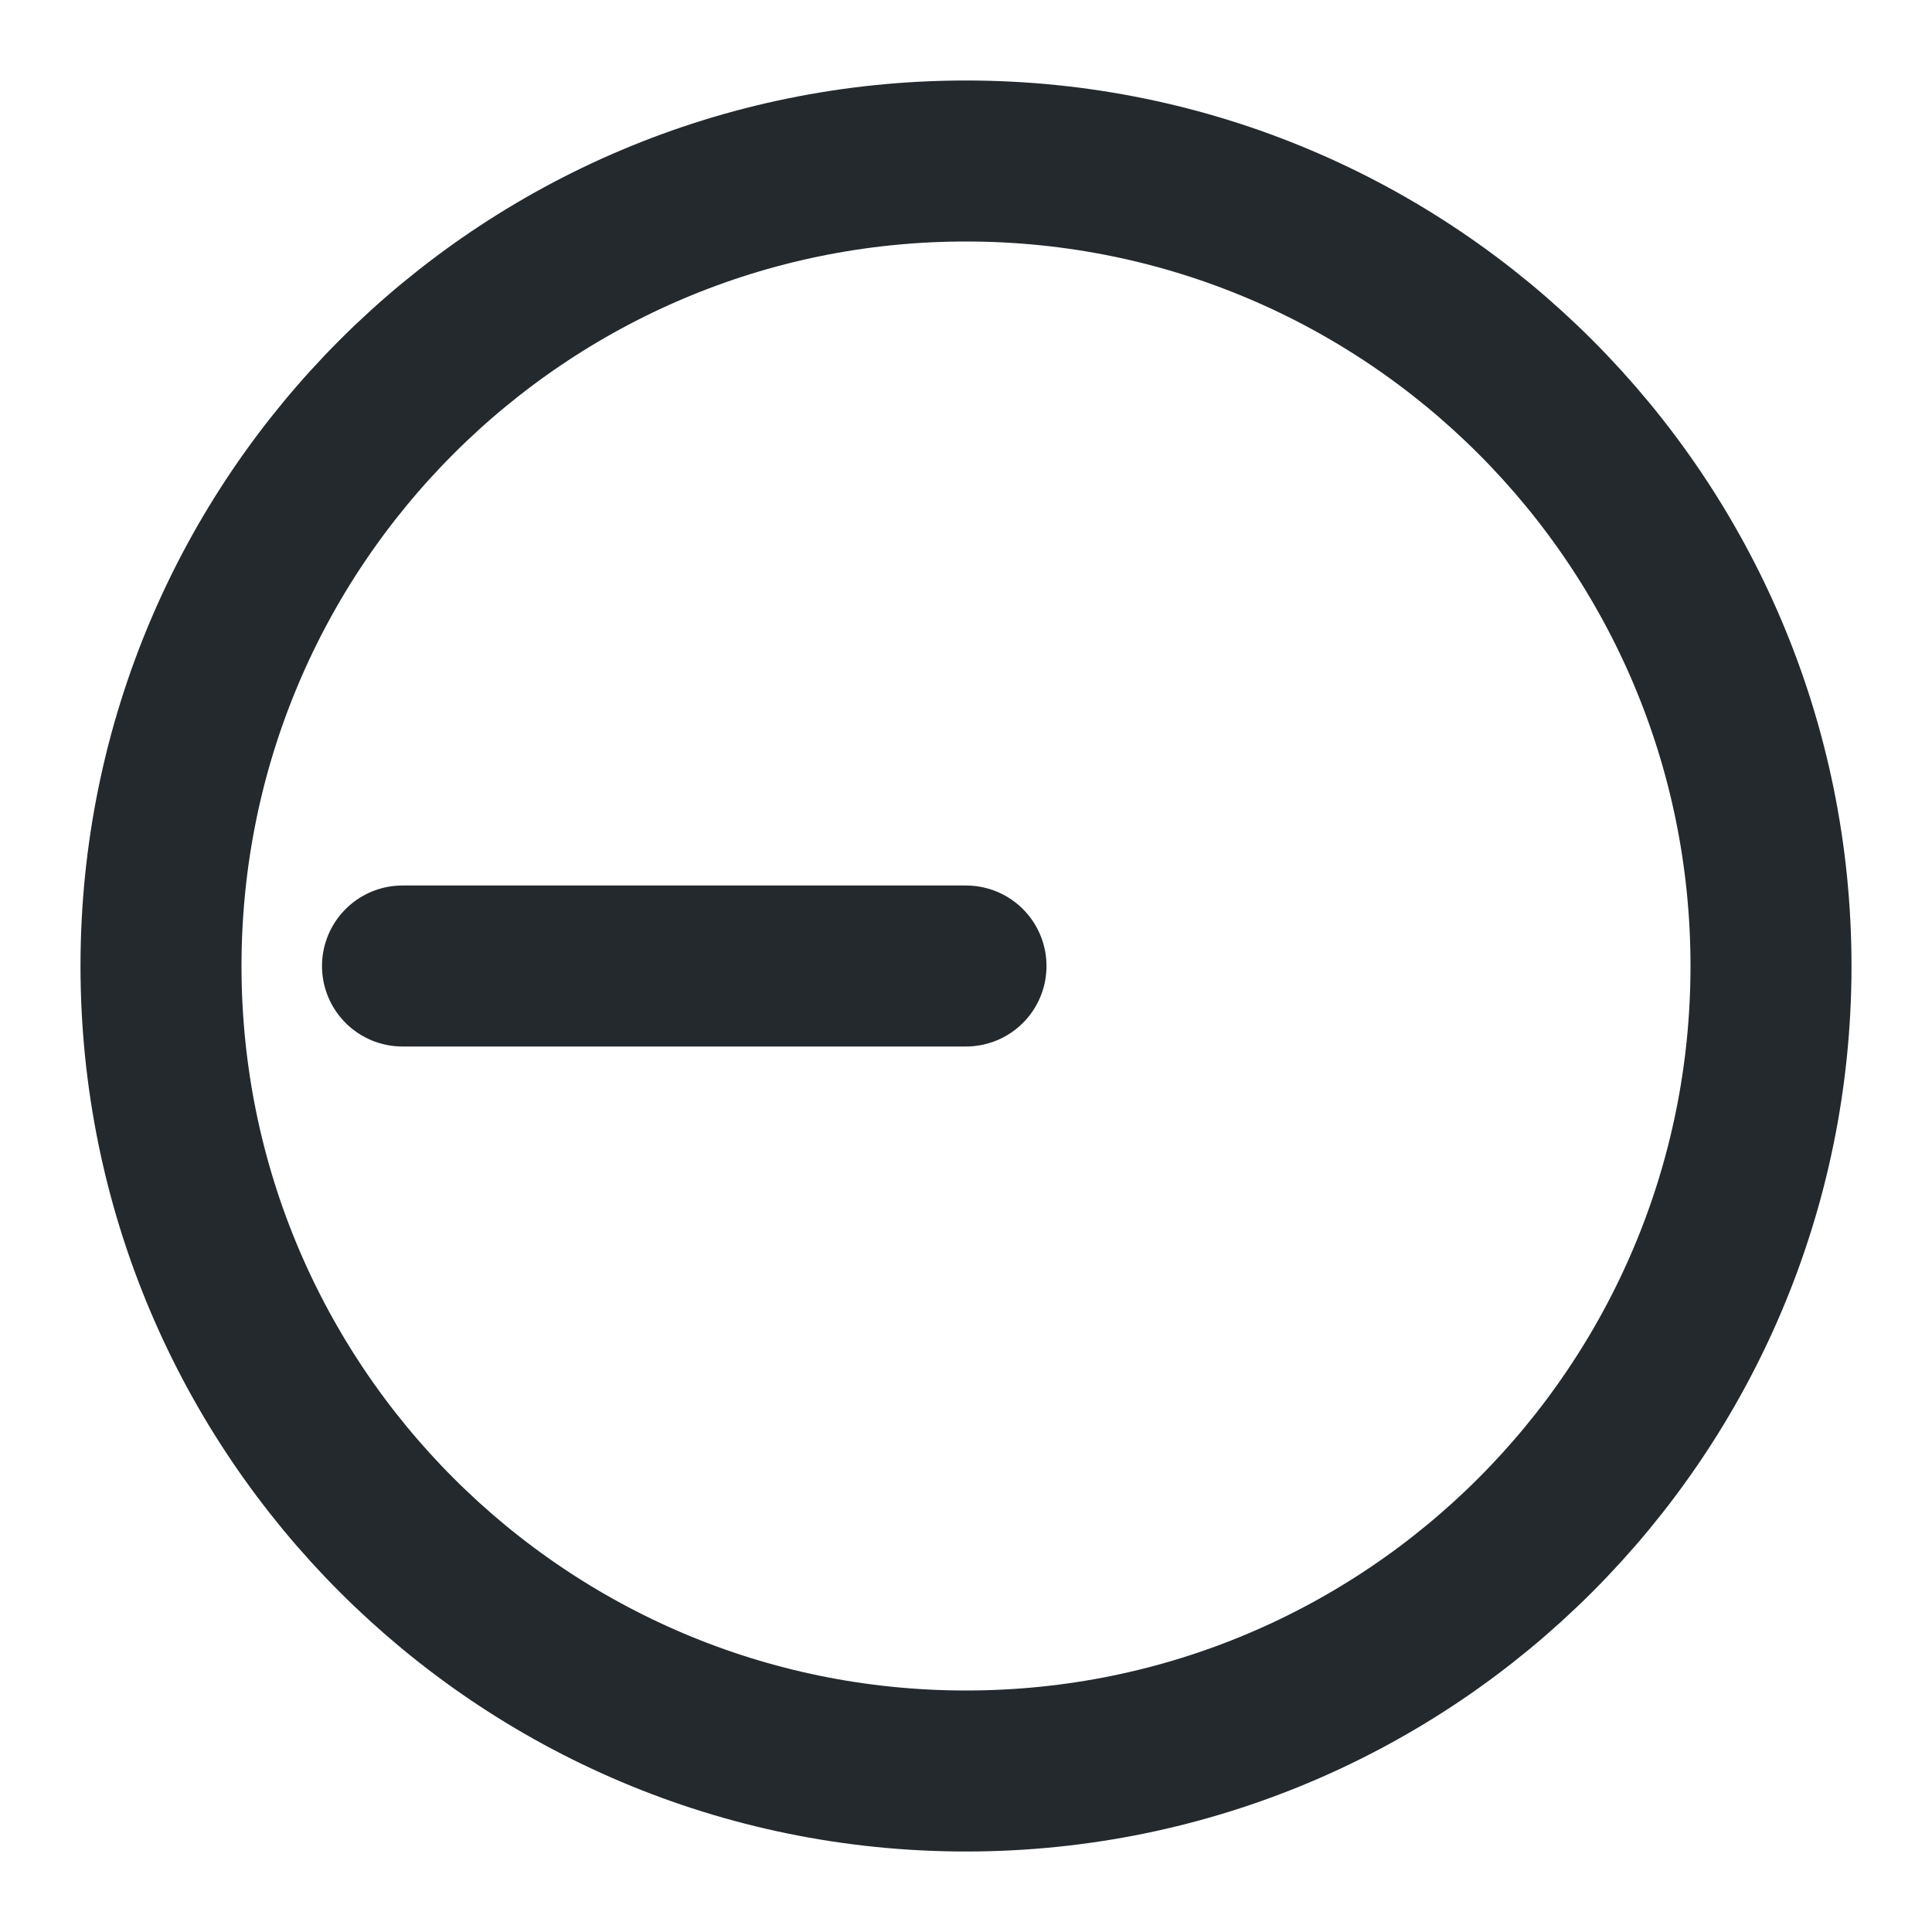
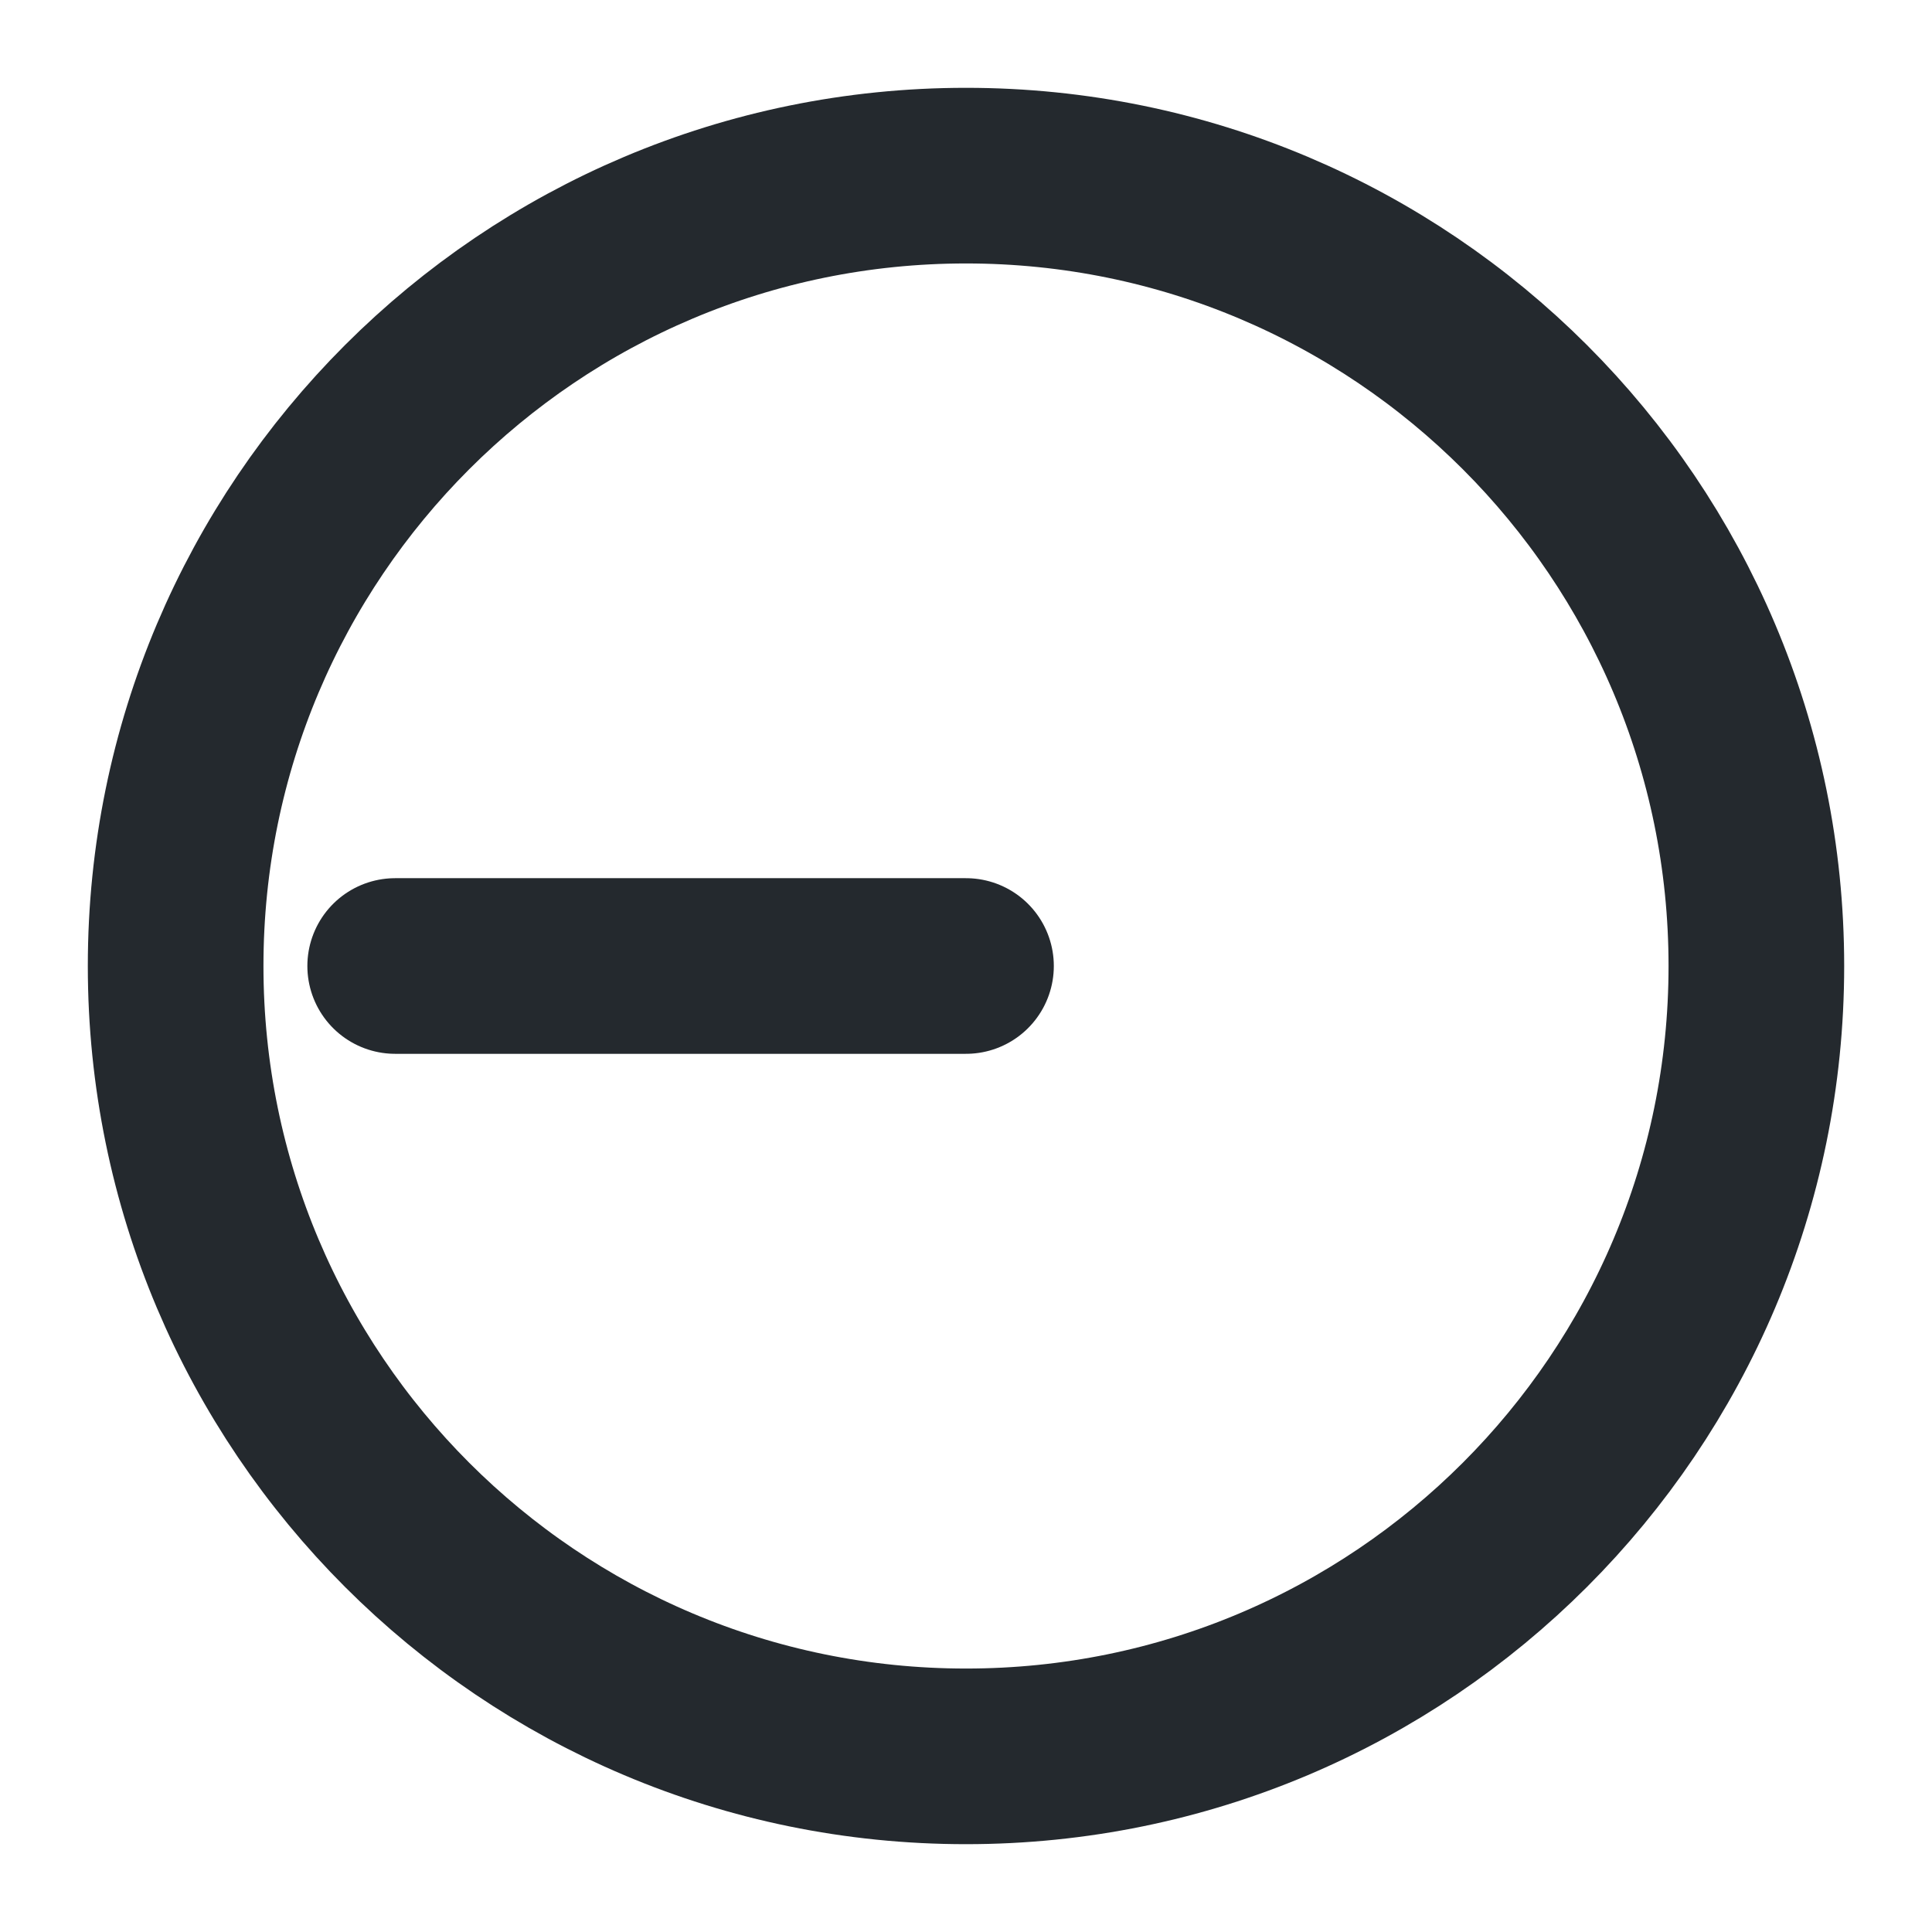
- <svg xmlns="http://www.w3.org/2000/svg" width="24" height="24" viewBox="0 0 24 24" stroke-width="2" stroke="#24292e" fill="none" stroke-linecap="round" stroke-linejoin="round">
-   <circle cx="12" cy="12" r="10" />
-   <line x1="12" y1="12" x2="5" y2="12" />
+ <svg xmlns="http://www.w3.org/2000/svg" width="22" height="22" viewBox="0 0 22 22" stroke-width="2" stroke="#24292e" fill="none" stroke-linecap="round" stroke-linejoin="round">
+   <circle cx="11" cy="11" r="9" />
+   <line x1="11" y1="11" x2="4.5" y2="11" />
</svg>
